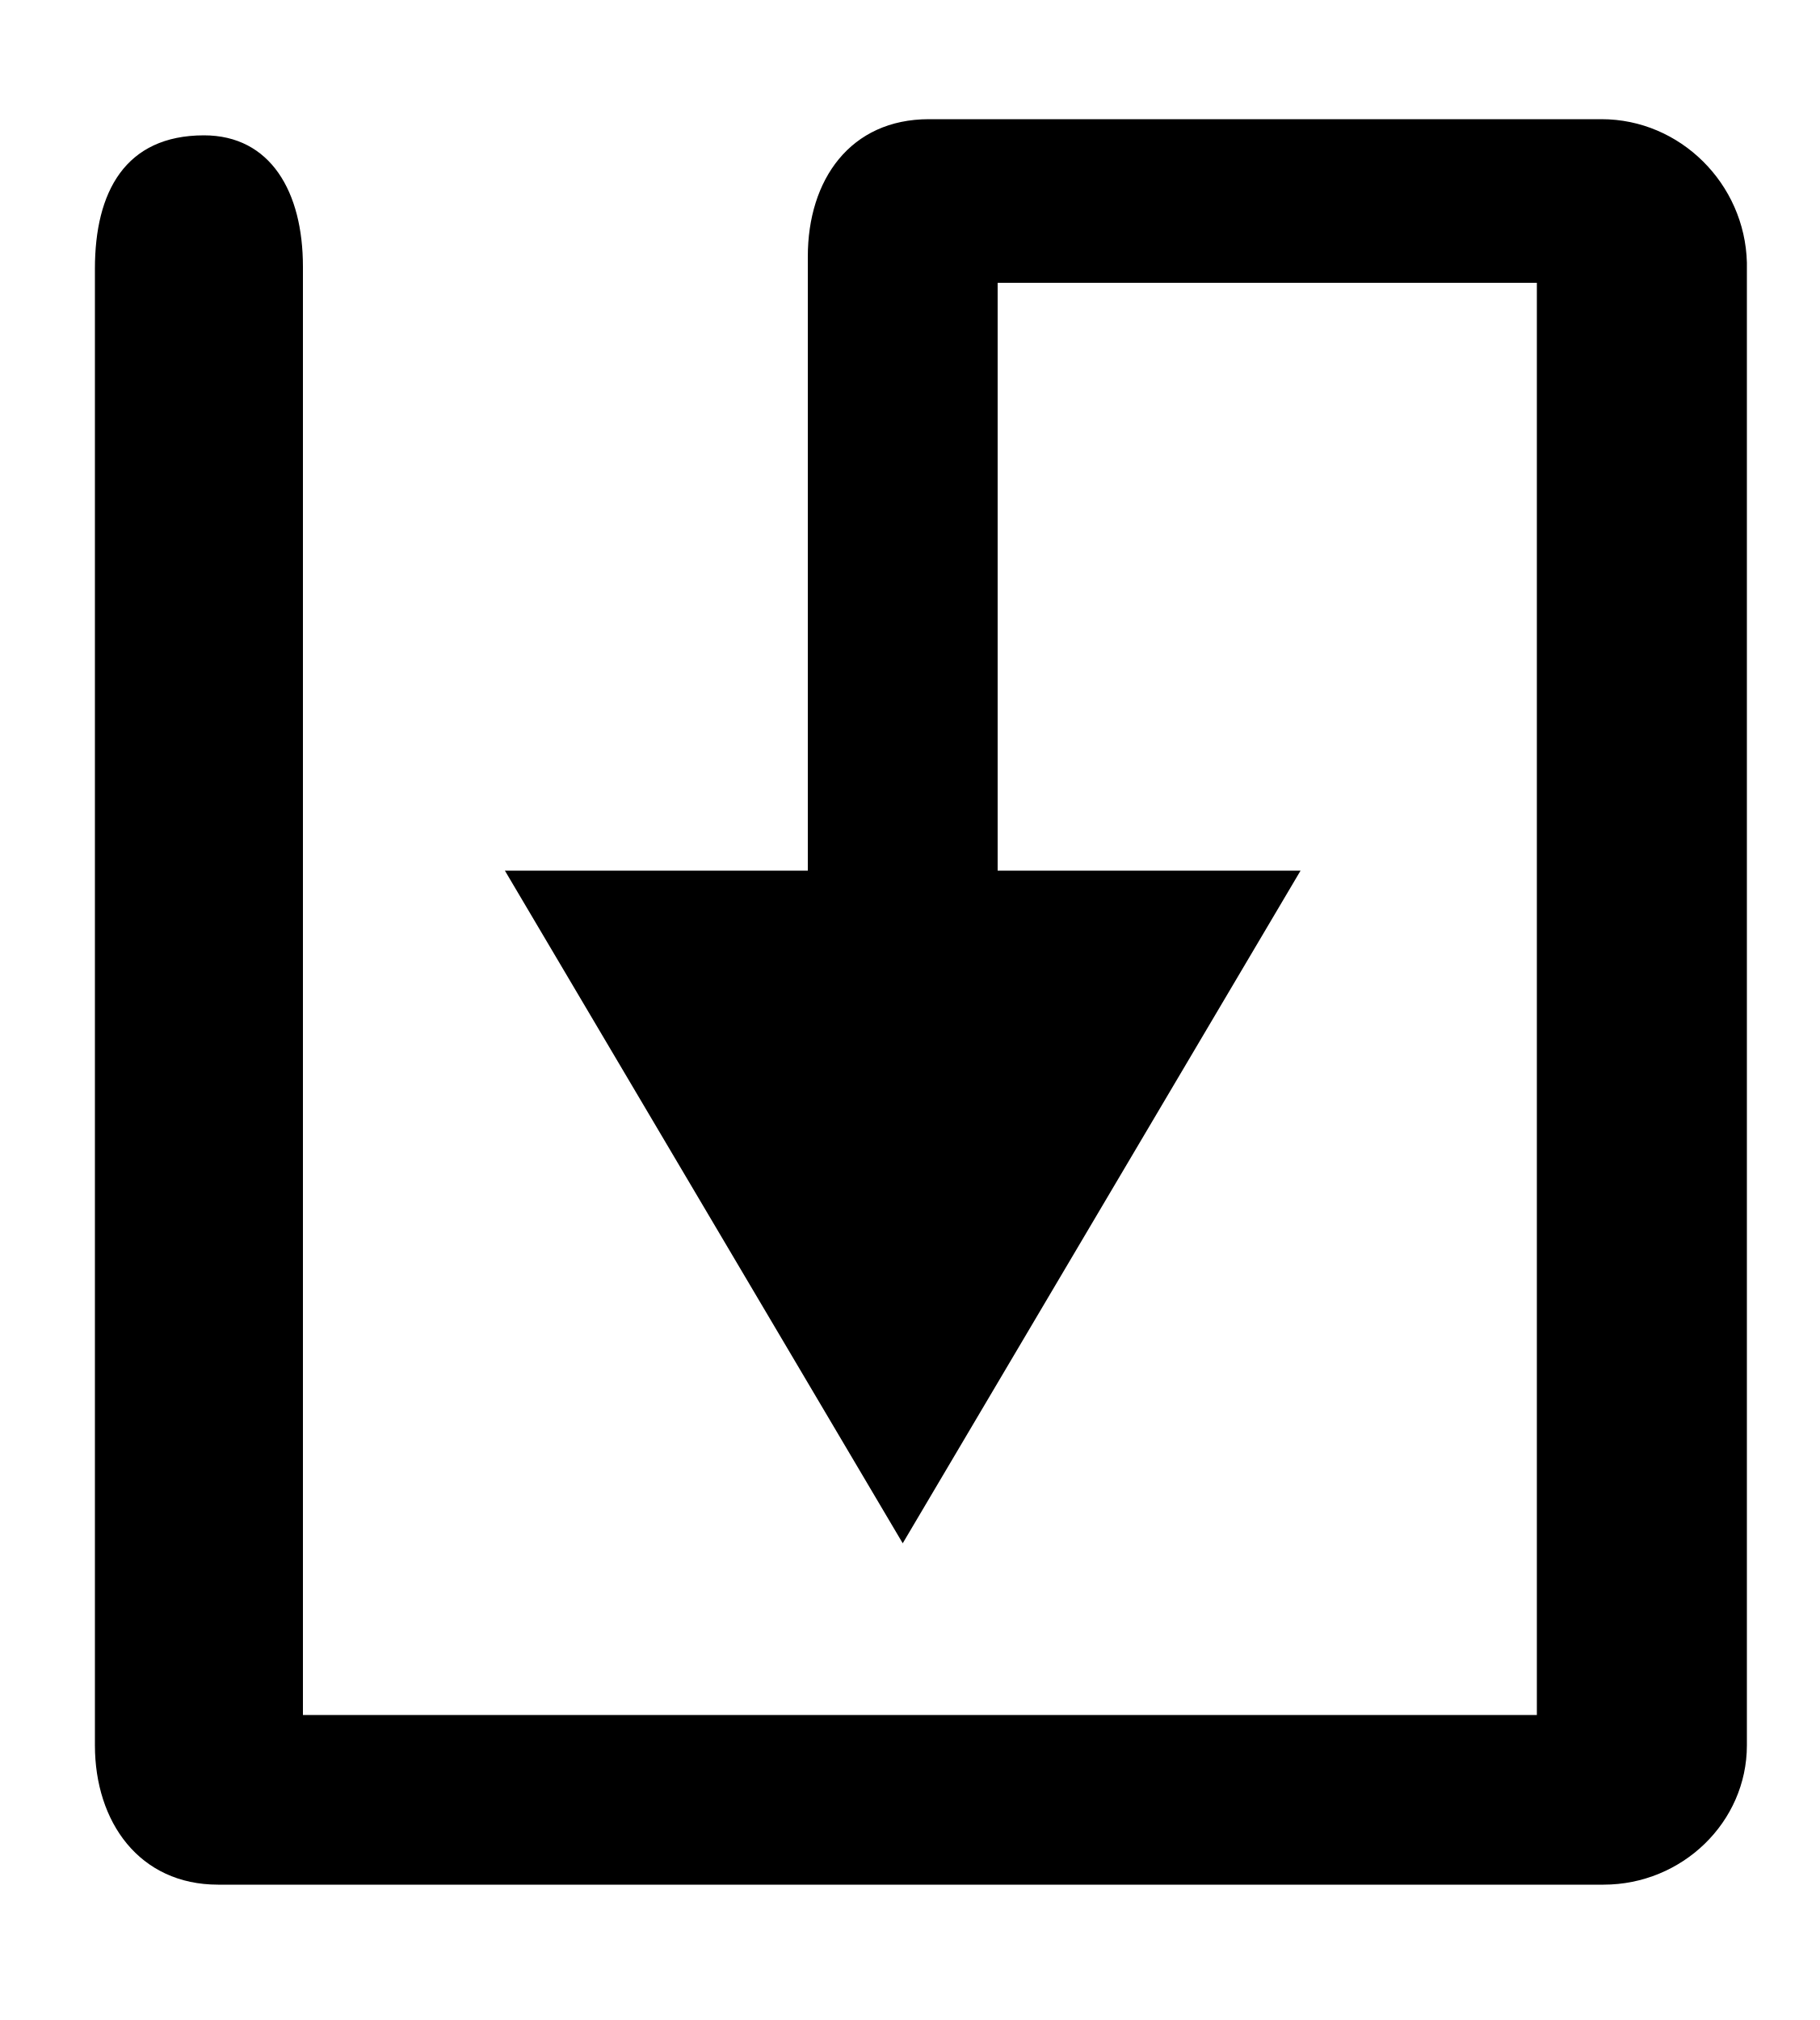
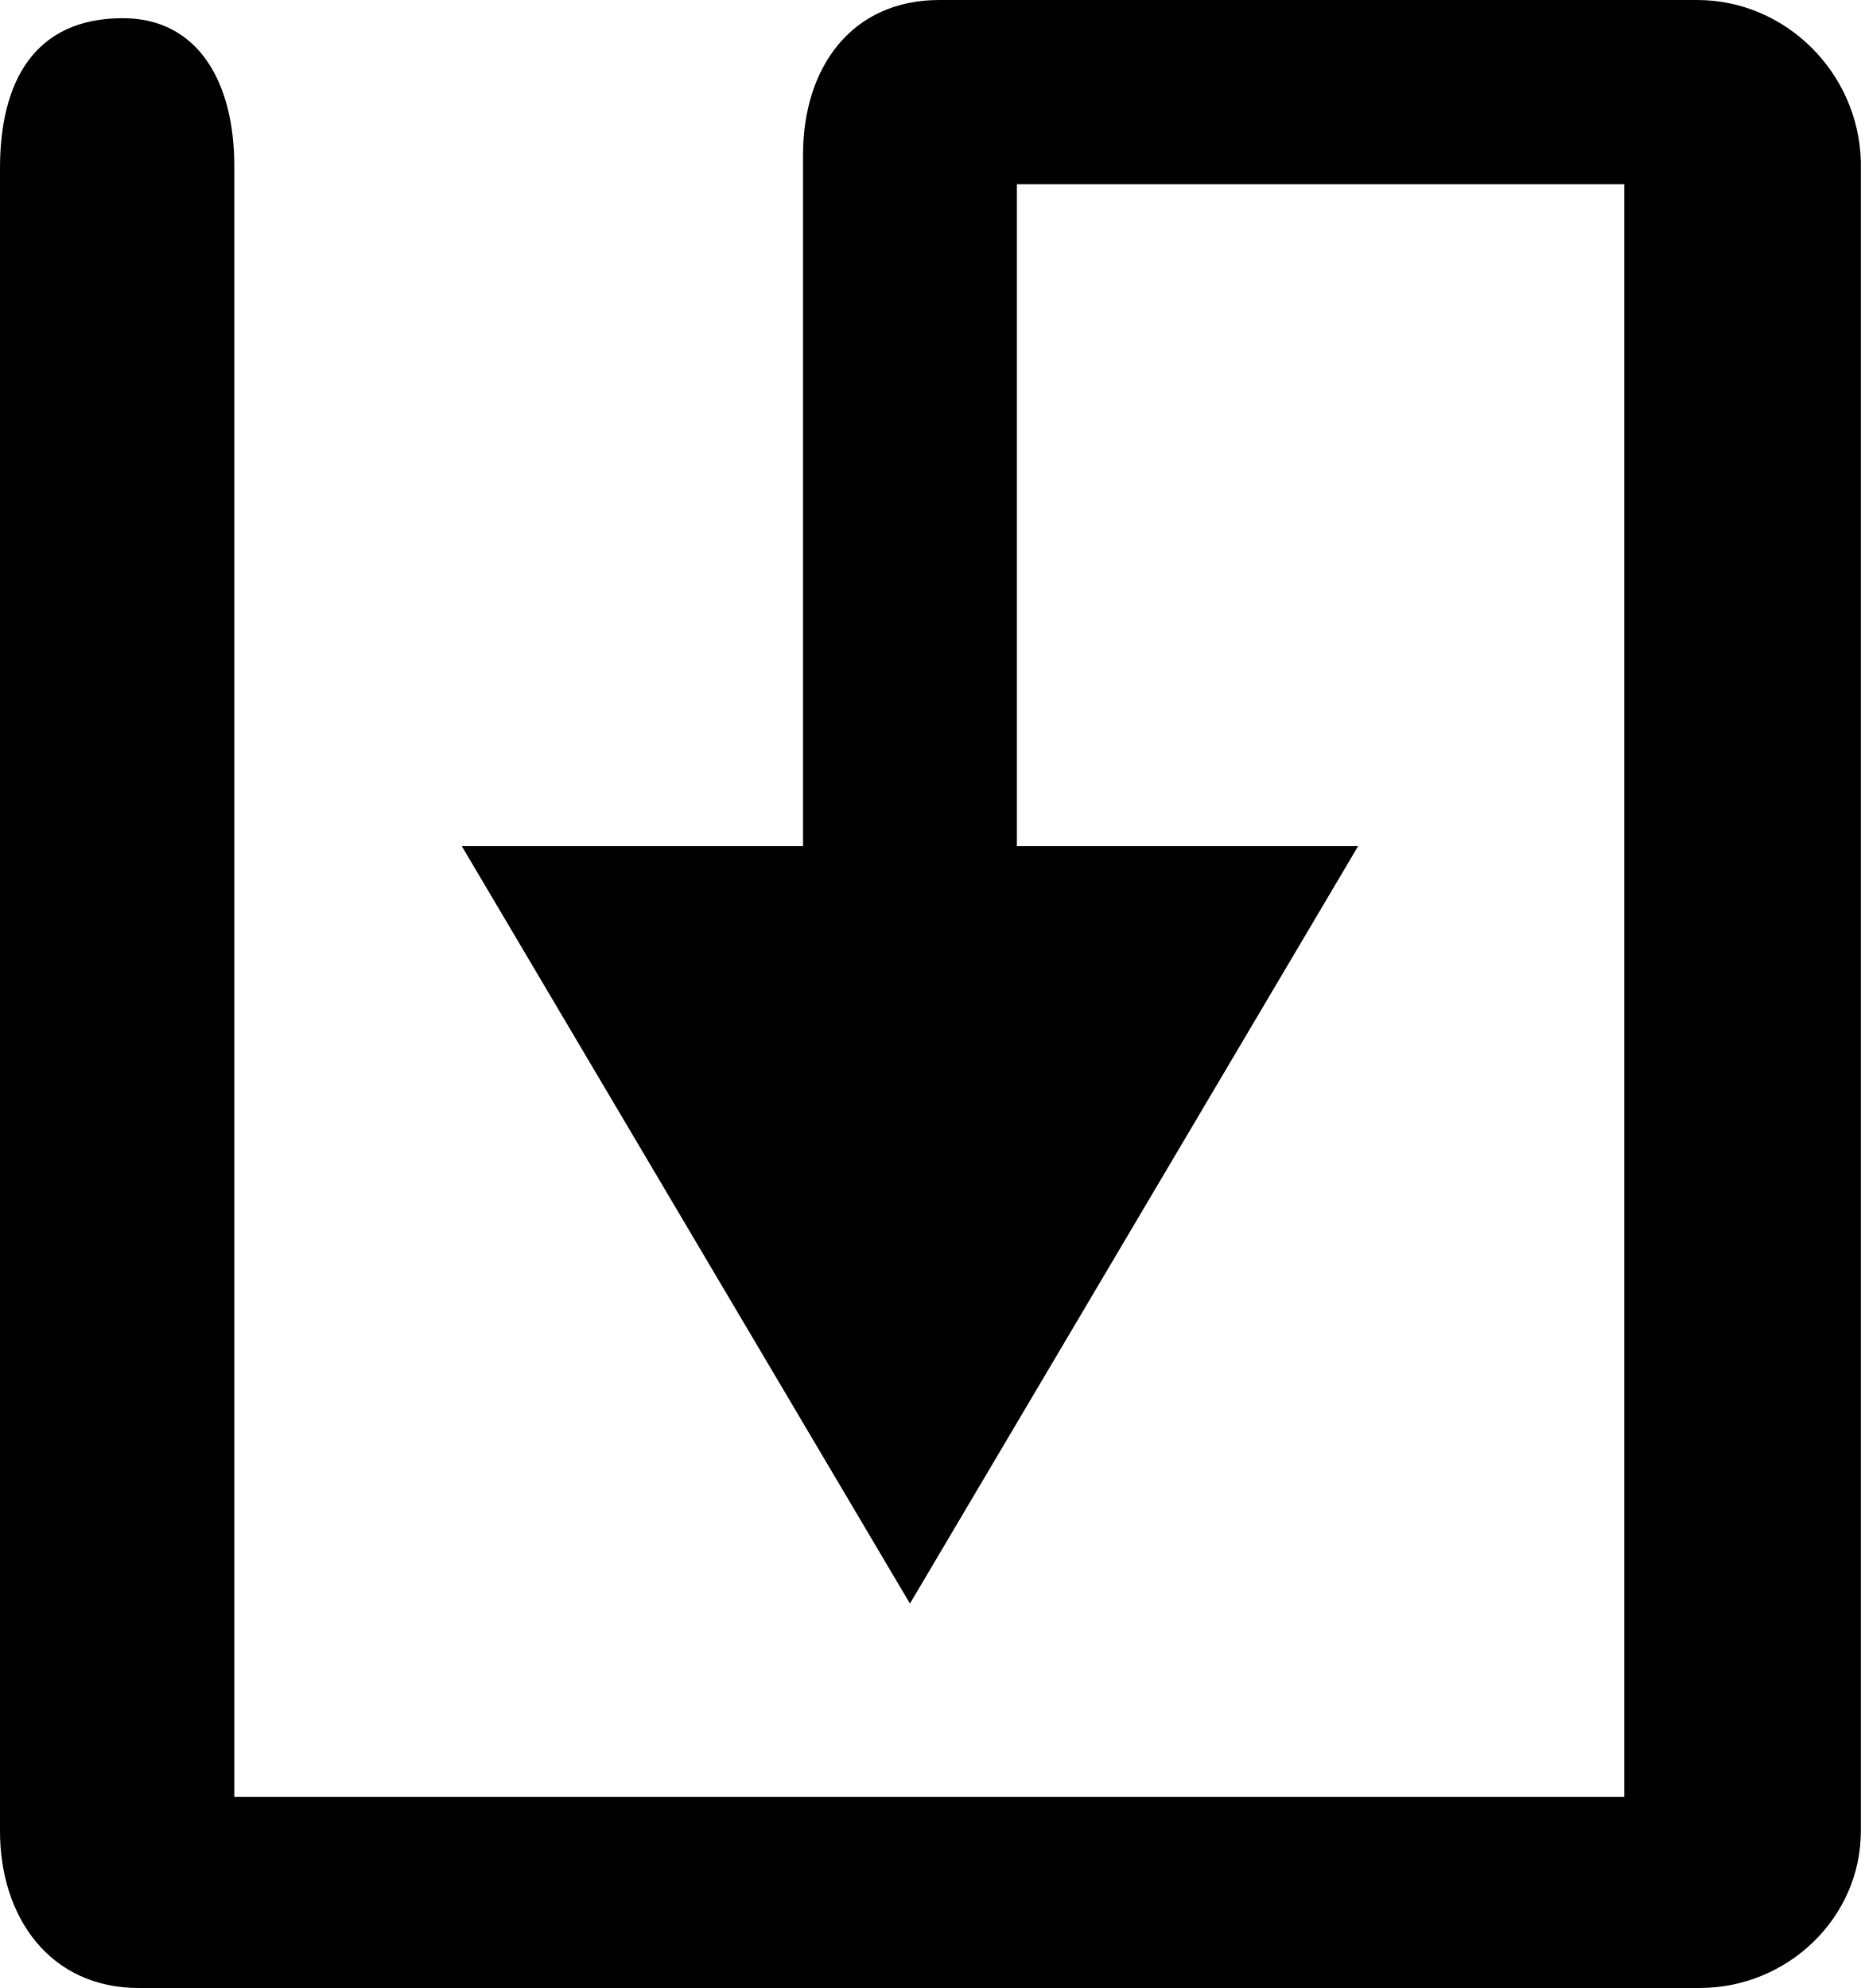
- <svg xmlns="http://www.w3.org/2000/svg" version="1.1" id="Ebene_1" x="0px" y="0px" width="90.1px" height="100px" viewBox="-419.1 1231 90.1 100" enable-background="new -419.1 1231 90.1 100" xml:space="preserve">
-   <path fill="currentColor" d="M-339.8,1236.9h-33.3c-3.9,0-6,3-6,6.8v30.4h-12.8h-2.2l19.7,33.3l19.7-33.3h-15v-29.1h26.7v70.9h-61.1  c0,0,0-53.9,0-71.7c0-3.7-1.6-6.5-4.9-6.5c-3.9,0-5.4,2.8-5.4,6.6v73.1c0,3.8,2.2,6.9,6.1,6.9h68.6c3.9,0,7.1-3.1,7.1-6.9v-73.4  C-332.7,1240.1-335.9,1236.9-339.8,1236.9z" />
+ <svg xmlns="http://www.w3.org/2000/svg" version="1.2" baseProfile="tiny" id="Ebene_1" x="0px" y="0px" width="81.8px" height="87.4px" viewBox="-429.9 1237.3 81.8 87.4" xml:space="preserve">
+   <path fill="currentColor" d="M-355.3,1237.3h-33.3c-3.9,0-6,3-6,6.8v30.4h-12.8h-2.2l19.7,33.3l19.7-33.3h-15v-29.1h26.7v70.9h-61.1c0,0,0-53.9,0-71.7  c0-3.7-1.6-6.5-4.9-6.5c-3.9,0-5.4,2.8-5.4,6.6v73.1c0,3.8,2.2,6.9,6.1,6.9h68.6c3.9,0,7.1-3.1,7.1-6.9v-73.4  C-348.2,1240.5-351.4,1237.3-355.3,1237.3z" />
</svg>
